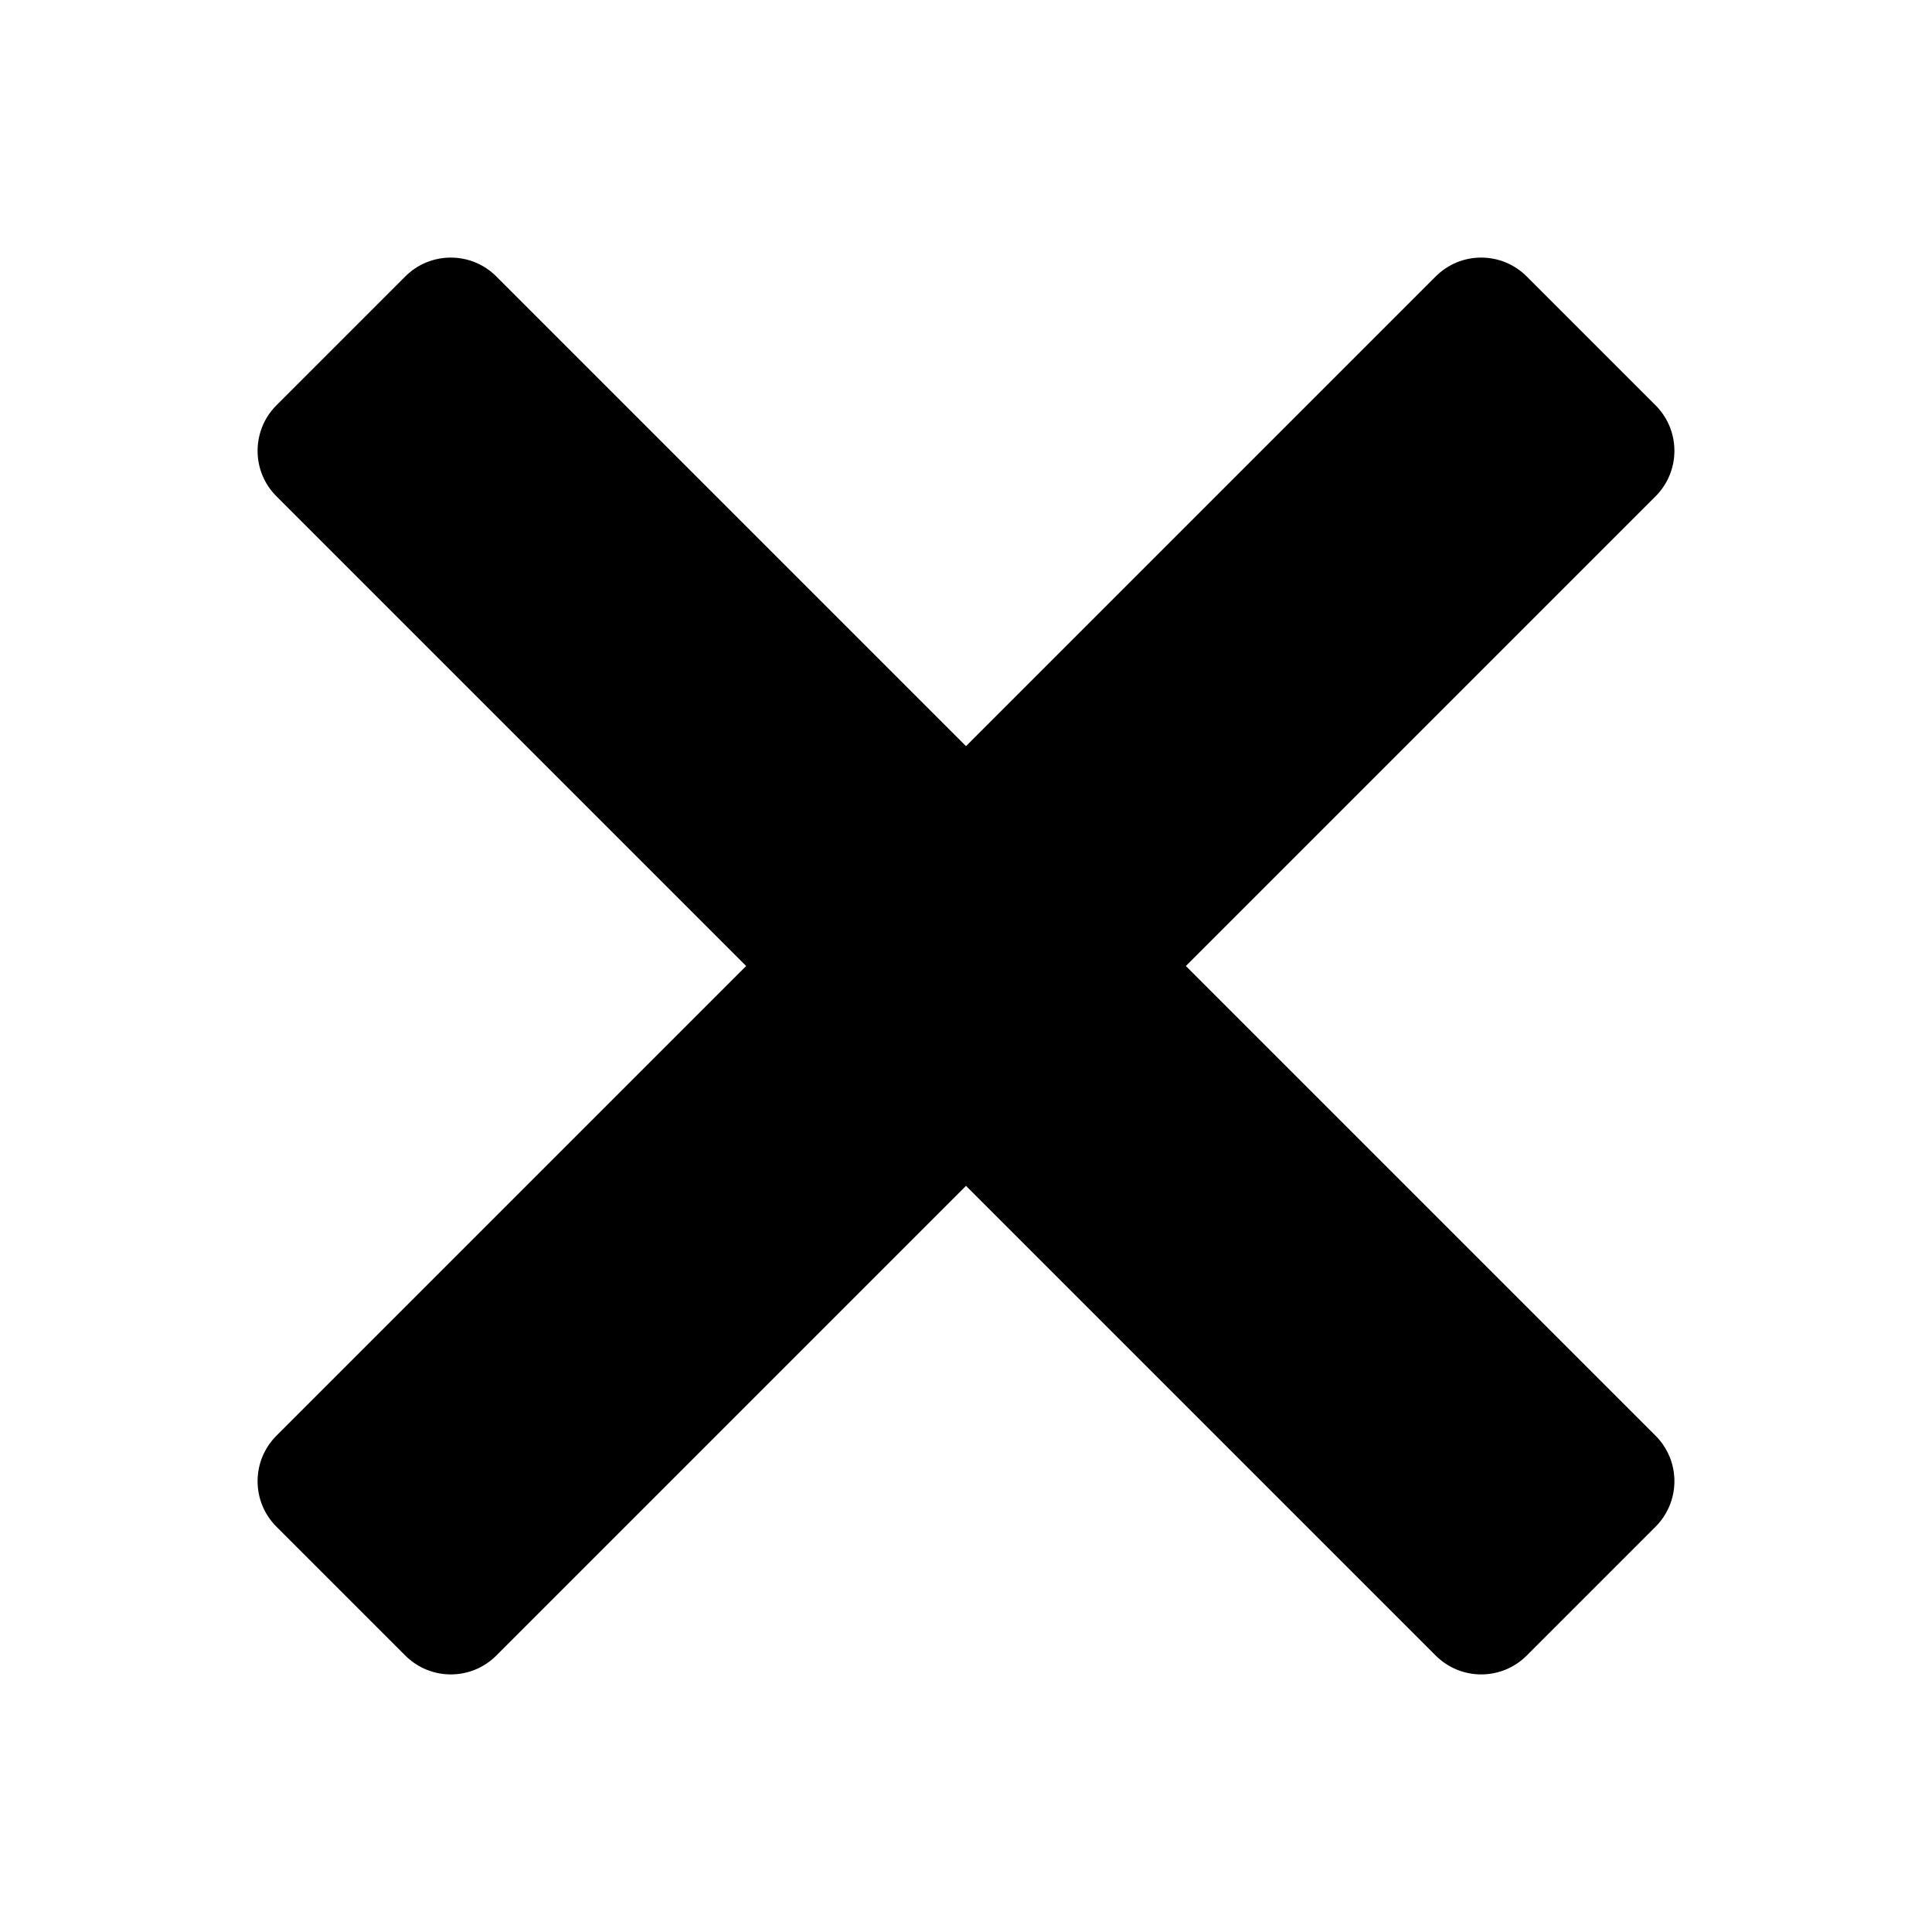
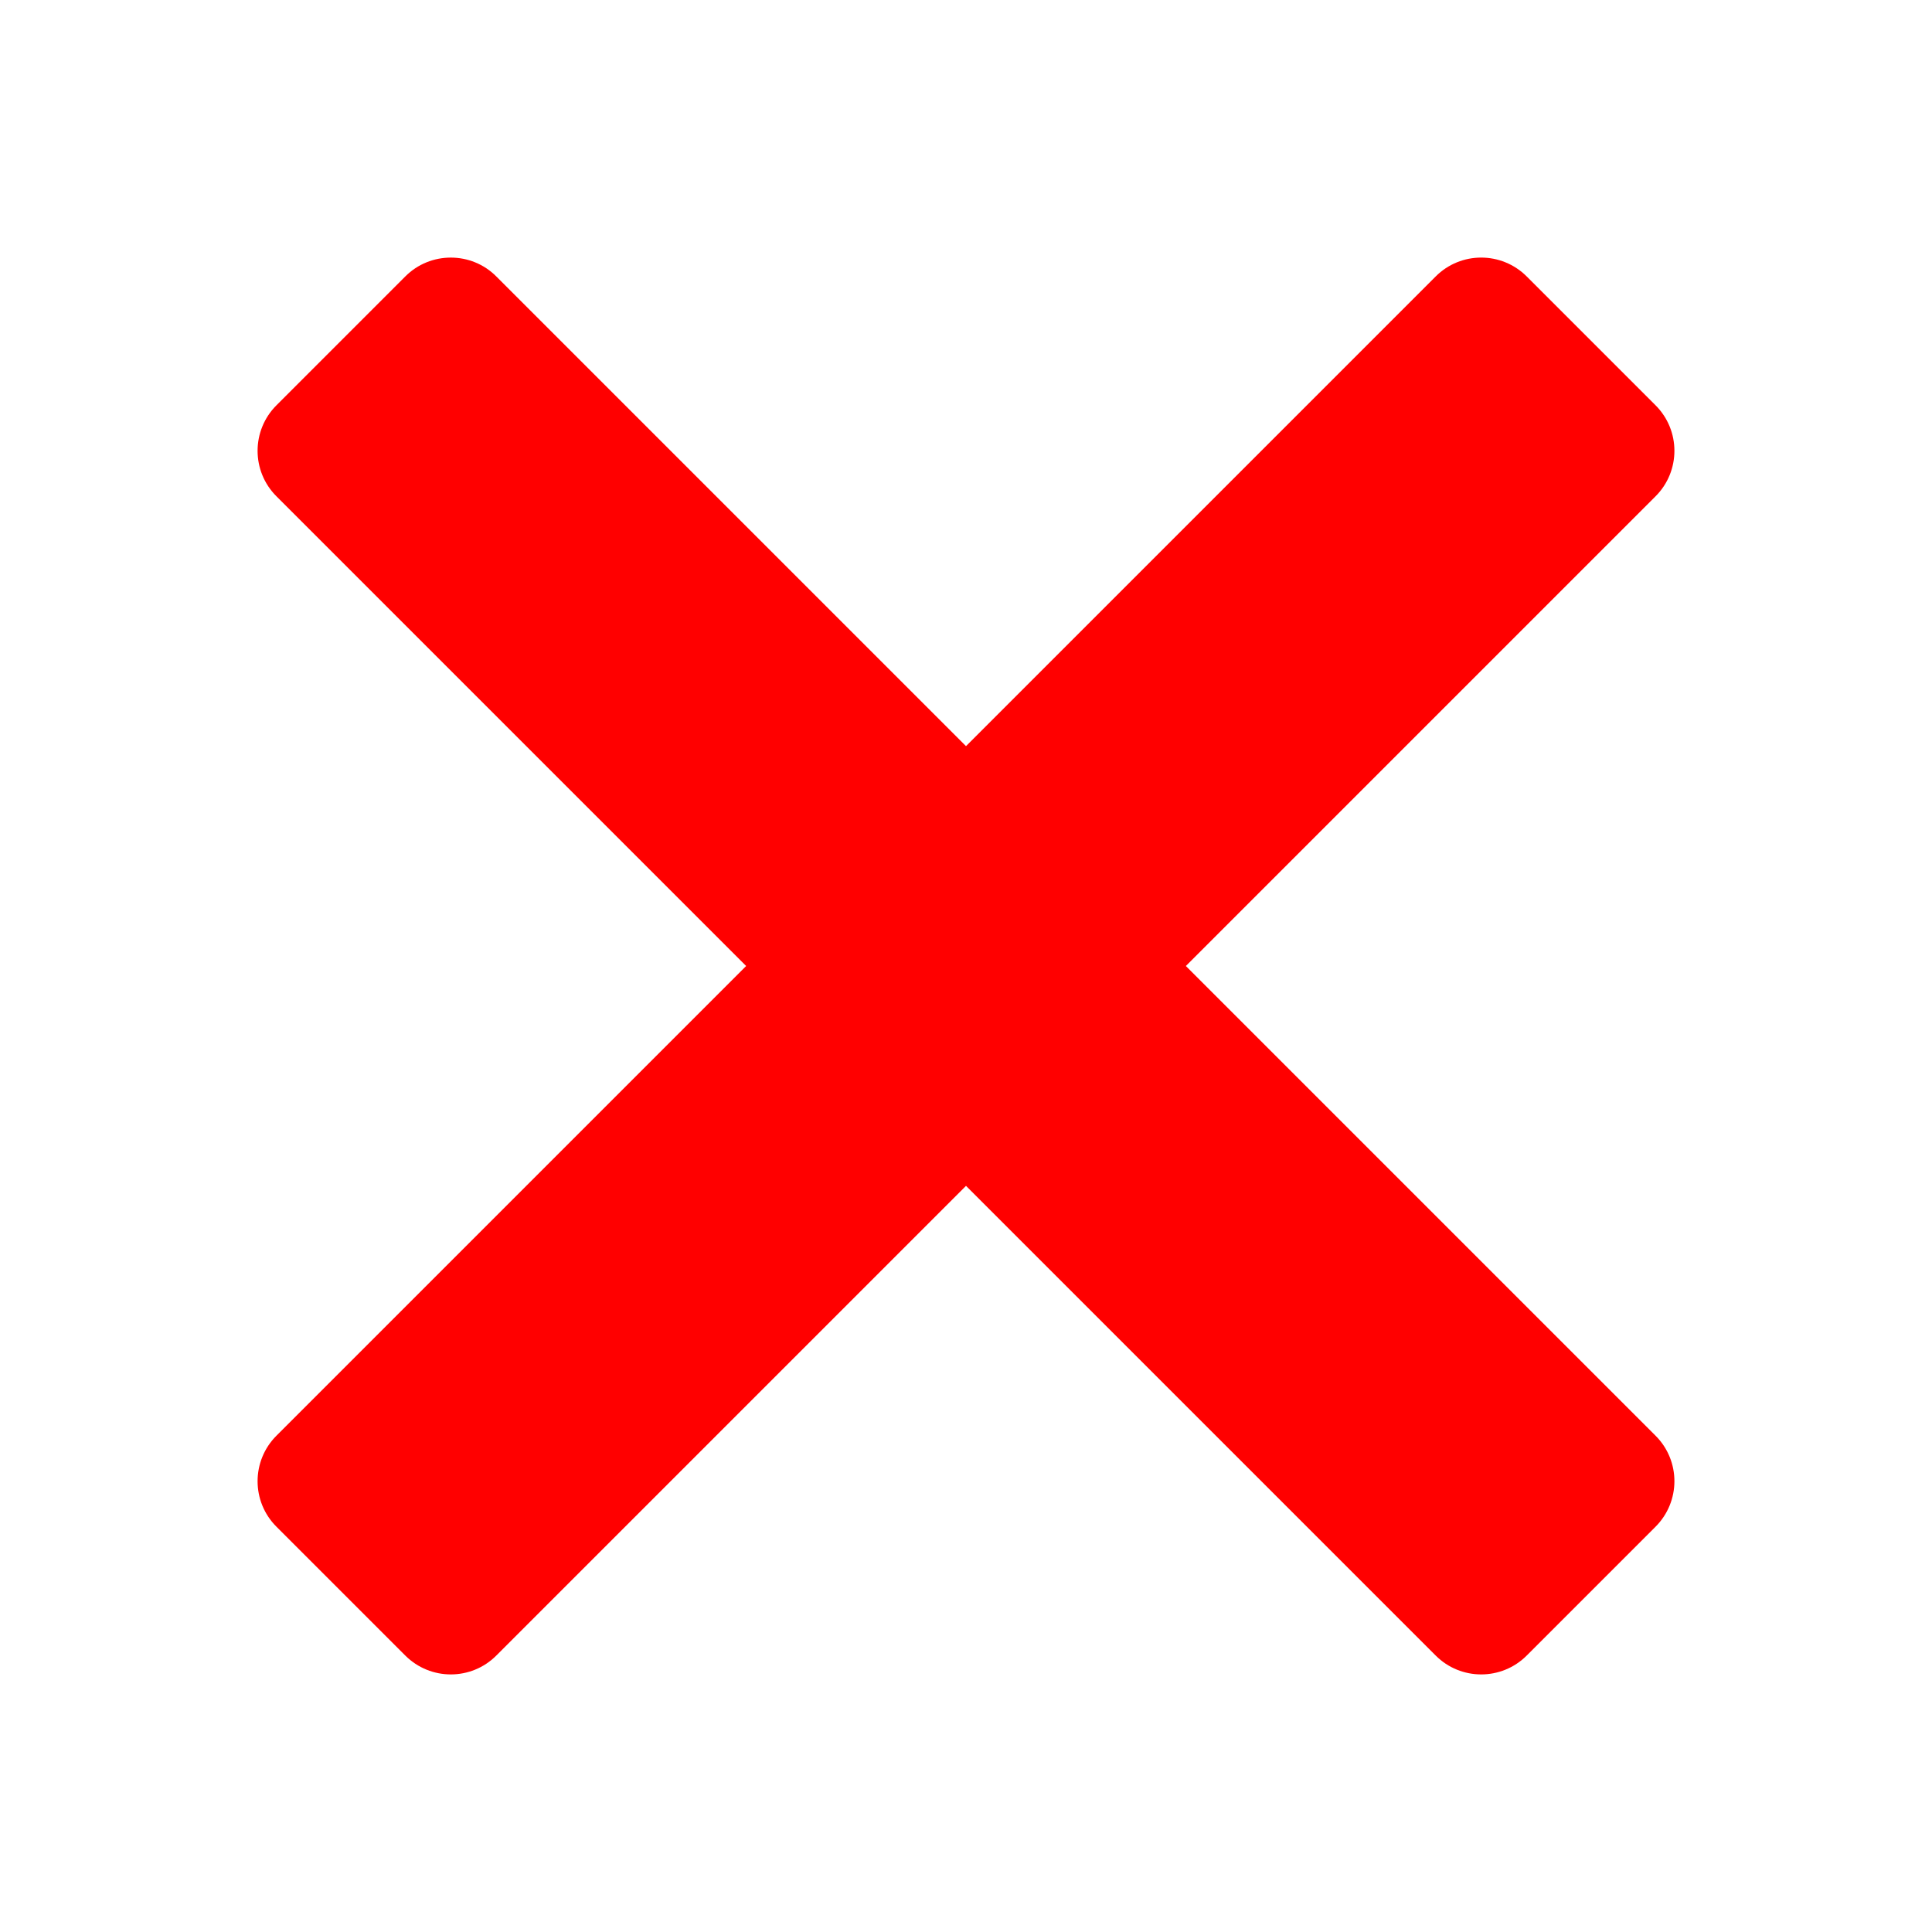
- <svg xmlns="http://www.w3.org/2000/svg" fill="#000000" viewBox="0 0 30 30" width="90px" height="90px">
+ <svg xmlns="http://www.w3.org/2000/svg" fill="hsl(0, 100%, 50%)" viewBox="0 0 30 30" width="90px" height="90px">
  <path d="M 7 4 C 6.744 4 6.488 4.097 6.293 4.293 L 4.293 6.293 C 3.902 6.684 3.902 7.317 4.293 7.707 L 11.586 15 L 4.293 22.293 C 3.902 22.684 3.902 23.317 4.293 23.707 L 6.293 25.707 C 6.684 26.098 7.317 26.098 7.707 25.707 L 15 18.414 L 22.293 25.707 C 22.683 26.098 23.317 26.098 23.707 25.707 L 25.707 23.707 C 26.098 23.316 26.098 22.683 25.707 22.293 L 18.414 15 L 25.707 7.707 C 26.098 7.317 26.098 6.683 25.707 6.293 L 23.707 4.293 C 23.316 3.902 22.683 3.902 22.293 4.293 L 15 11.586 L 7.707 4.293 C 7.512 4.097 7.256 4 7 4 z" />
</svg>
